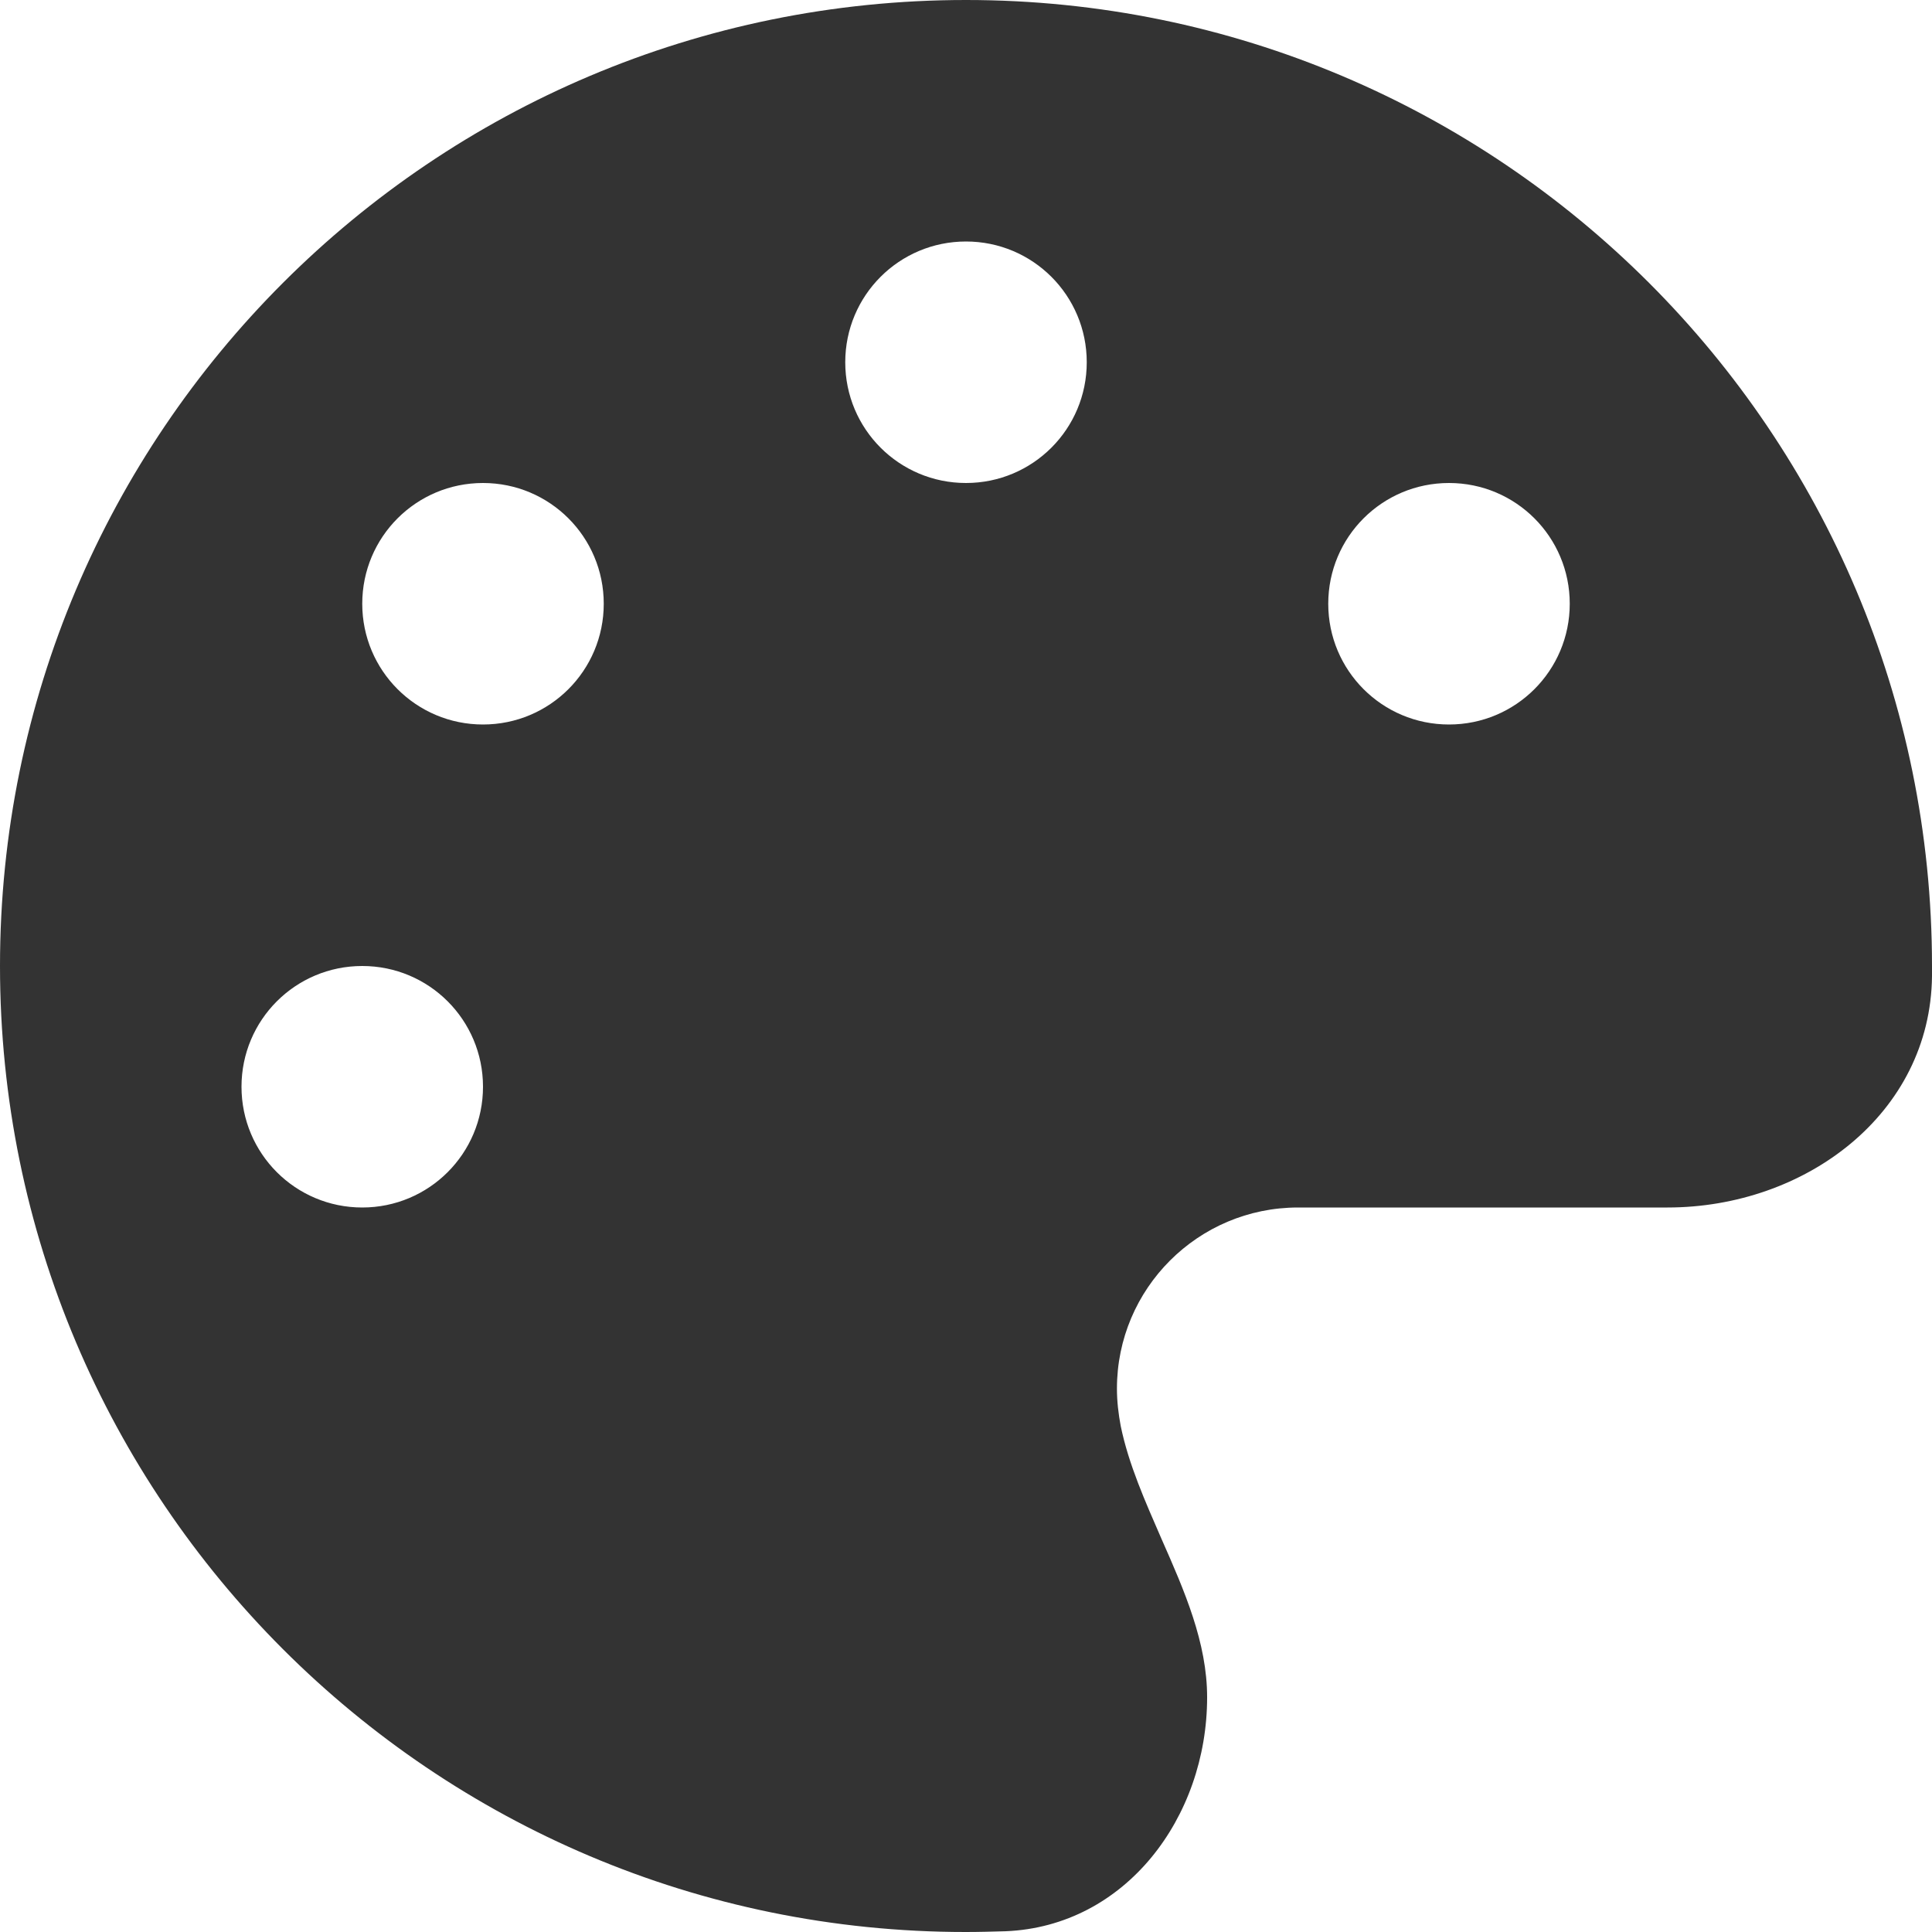
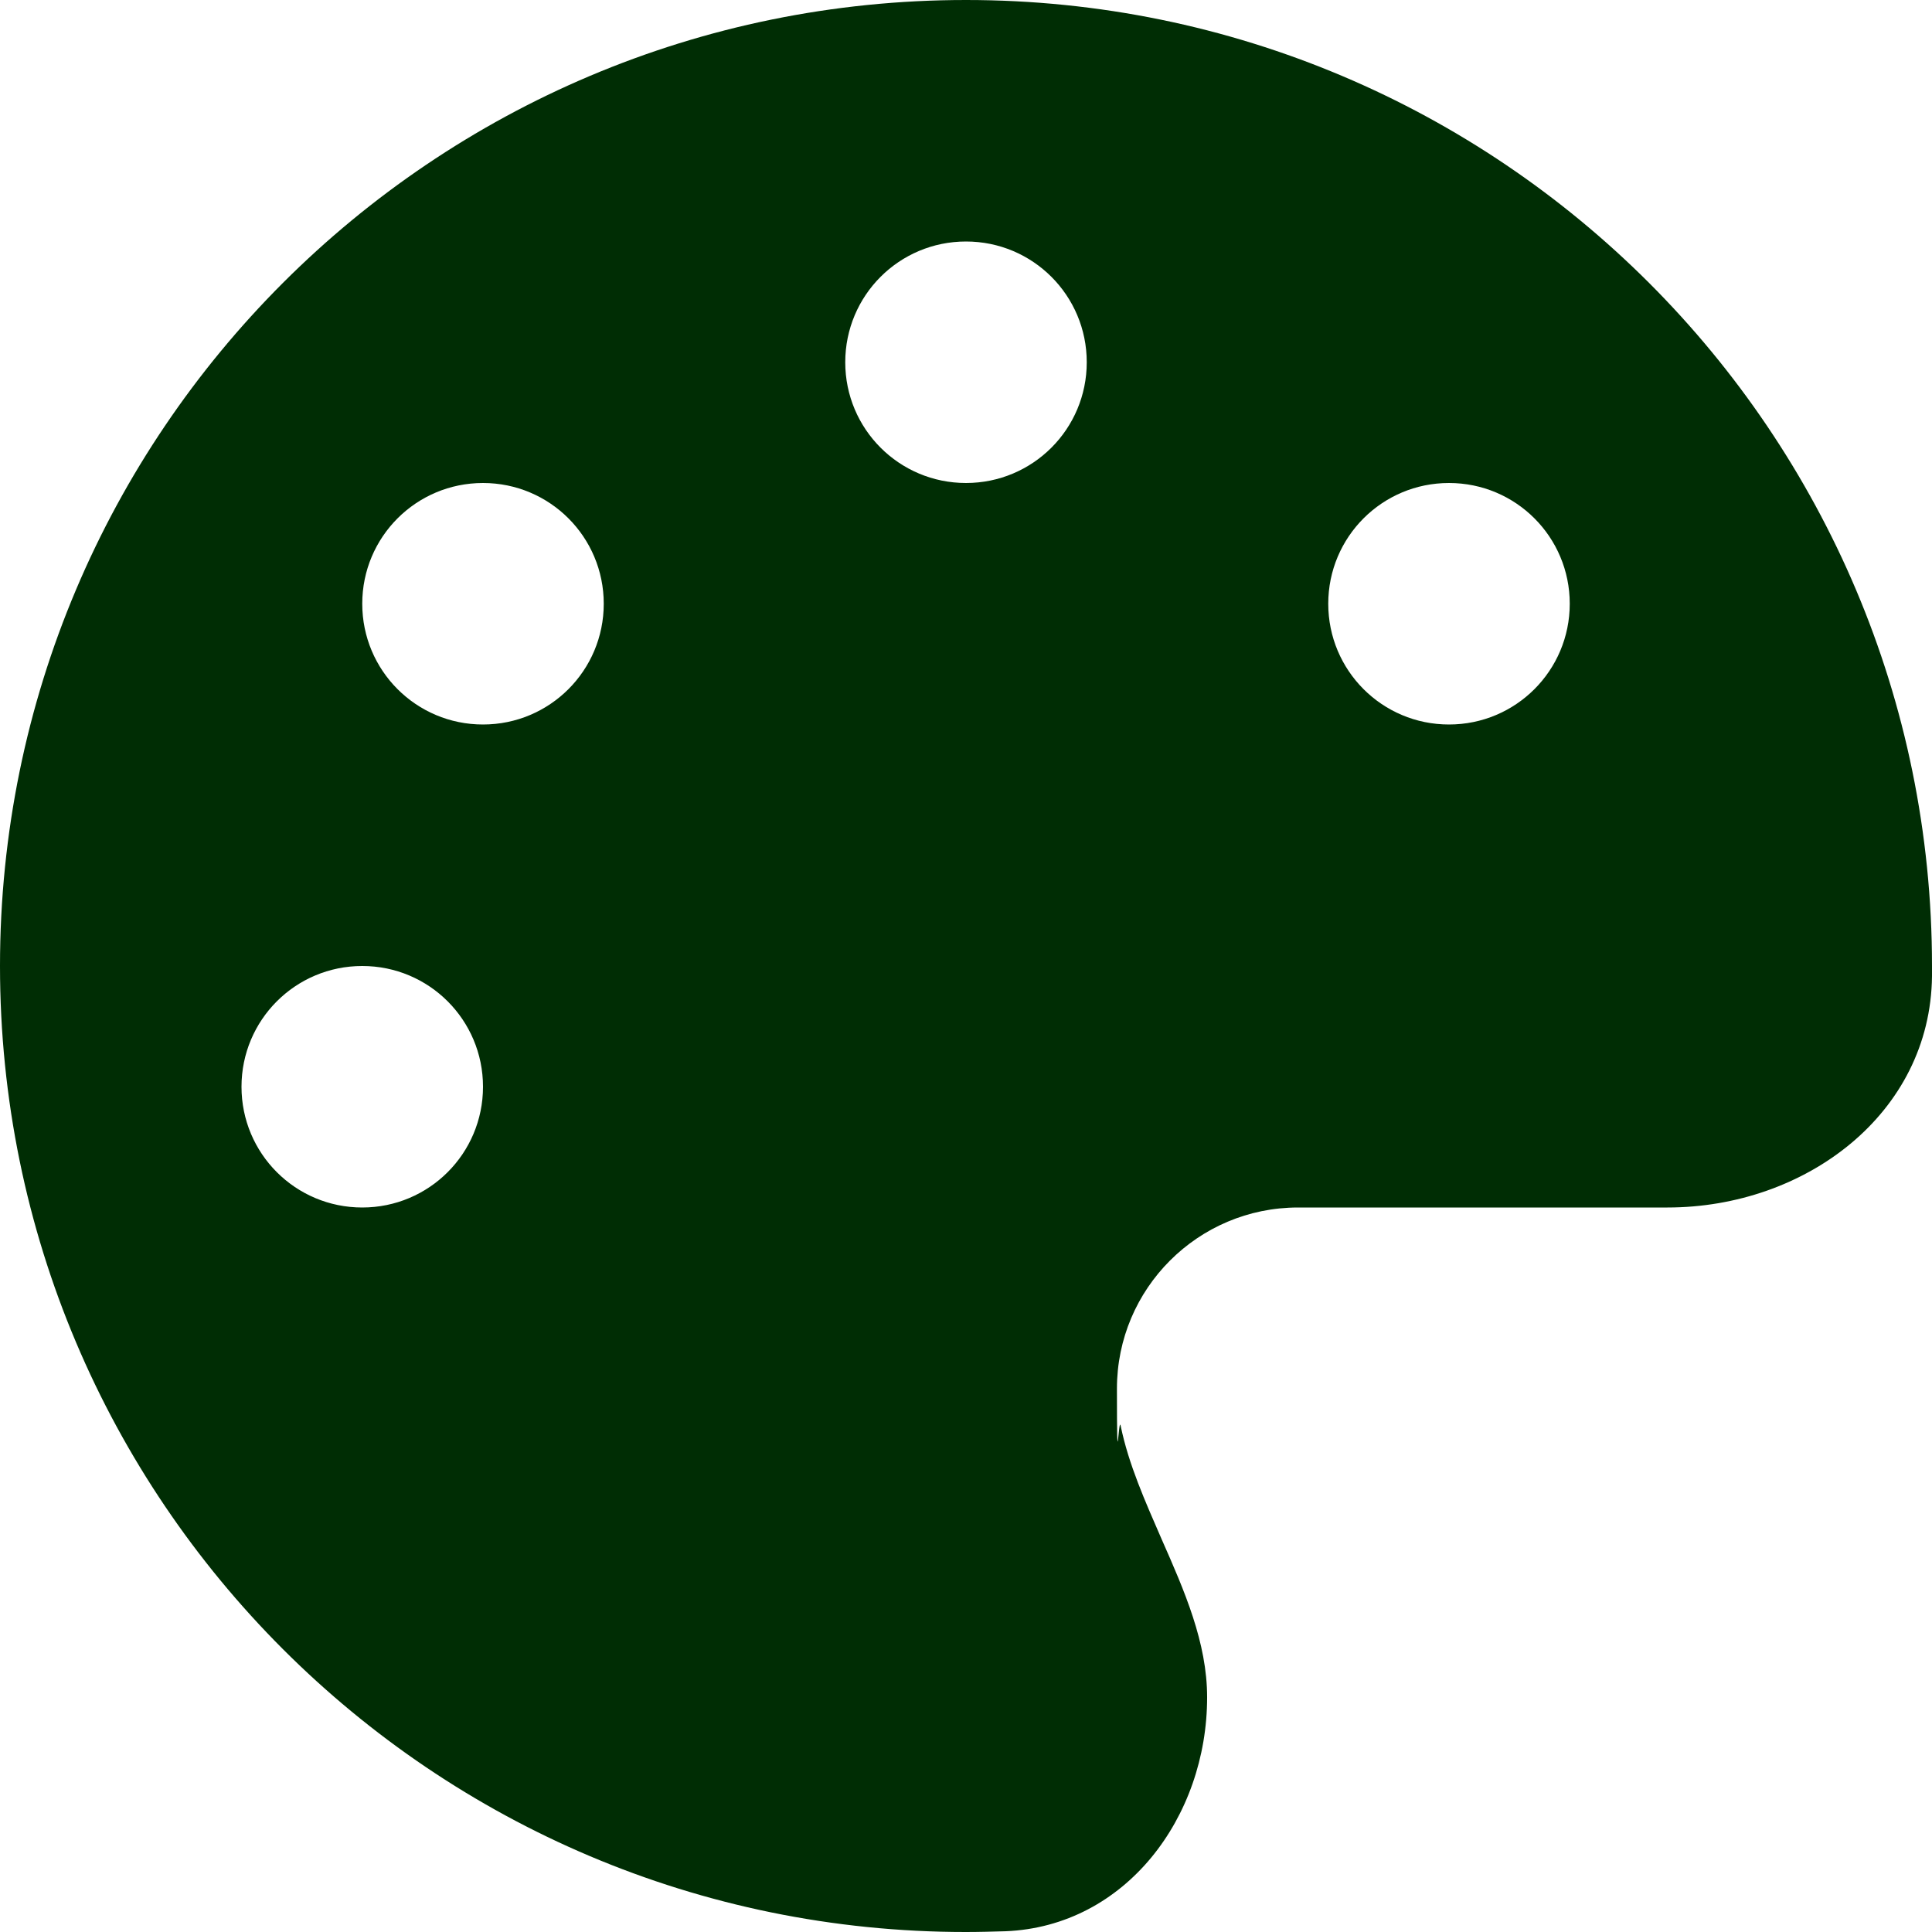
- <svg xmlns="http://www.w3.org/2000/svg" version="1.1" id="Layer_1" x="0px" y="0px" viewBox="0 0 512 512" style="enable-background:new 0 0 512 512;" xml:space="preserve">
-   <style type="text/css">
- 	.st0{fill:#333333;}
- </style>
-   <path class="st0" d="M512,256c0,0.9,0,1.8,0,2.7c-0.4,36.5-33.6,61.3-70.1,61.3H344c-26.5,0-48,21.5-48,48c0,3.4,0.4,6.7,1,9.9  c2.1,10.2,6.5,20,10.8,29.9c6.1,13.8,12.1,27.5,12.1,42c0,31.8-21.6,60.7-53.4,62c-3.5,0.1-7,0.2-10.6,0.2C114.6,512,0,397.4,0,256  S114.6,0,256,0S512,114.6,512,256z M128,288c0-17.7-14.3-32-32-32s-32,14.3-32,32s14.3,32,32,32S128,305.7,128,288z M128,192  c17.7,0,32-14.3,32-32s-14.3-32-32-32s-32,14.3-32,32S110.3,192,128,192z M288,96c0-17.7-14.3-32-32-32s-32,14.3-32,32  s14.3,32,32,32S288,113.7,288,96z M384,192c17.7,0,32-14.3,32-32s-14.3-32-32-32s-32,14.3-32,32S366.3,192,384,192z" />
+ <svg xmlns="http://www.w3.org/2000/svg" id="Layer_1" version="1.1" viewBox="0 0 512 512">
+   <defs>
+     <style>
+       .st0 {
+         fill: #002d04;
+       }
+     </style>
+   </defs>
+   <path class="st0" d="M512,256v2.7c-.4,36.5-33.6,61.3-70.1,61.3h-97.9c-26.5,0-48,21.5-48,48s.4,6.7,1,9.9c2.1,10.2,6.5,20,10.8,29.9,6.1,13.8,12.1,27.5,12.1,42,0,31.8-21.6,60.7-53.4,62-3.5.1-7,.2-10.6.2C114.6,512,0,397.4,0,256S114.6,0,256,0s256,114.6,256,256ZM128,288c0-17.7-14.3-32-32-32s-32,14.3-32,32,14.3,32,32,32,32-14.3,32-32ZM128,192c17.7,0,32-14.3,32-32s-14.3-32-32-32-32,14.3-32,32,14.3,32,32,32ZM288,96c0-17.7-14.3-32-32-32s-32,14.3-32,32,14.3,32,32,32,32-14.3,32-32ZM384,192c17.7,0,32-14.3,32-32s-14.3-32-32-32-32,14.3-32,32,14.3,32,32,32Z" />
</svg>
